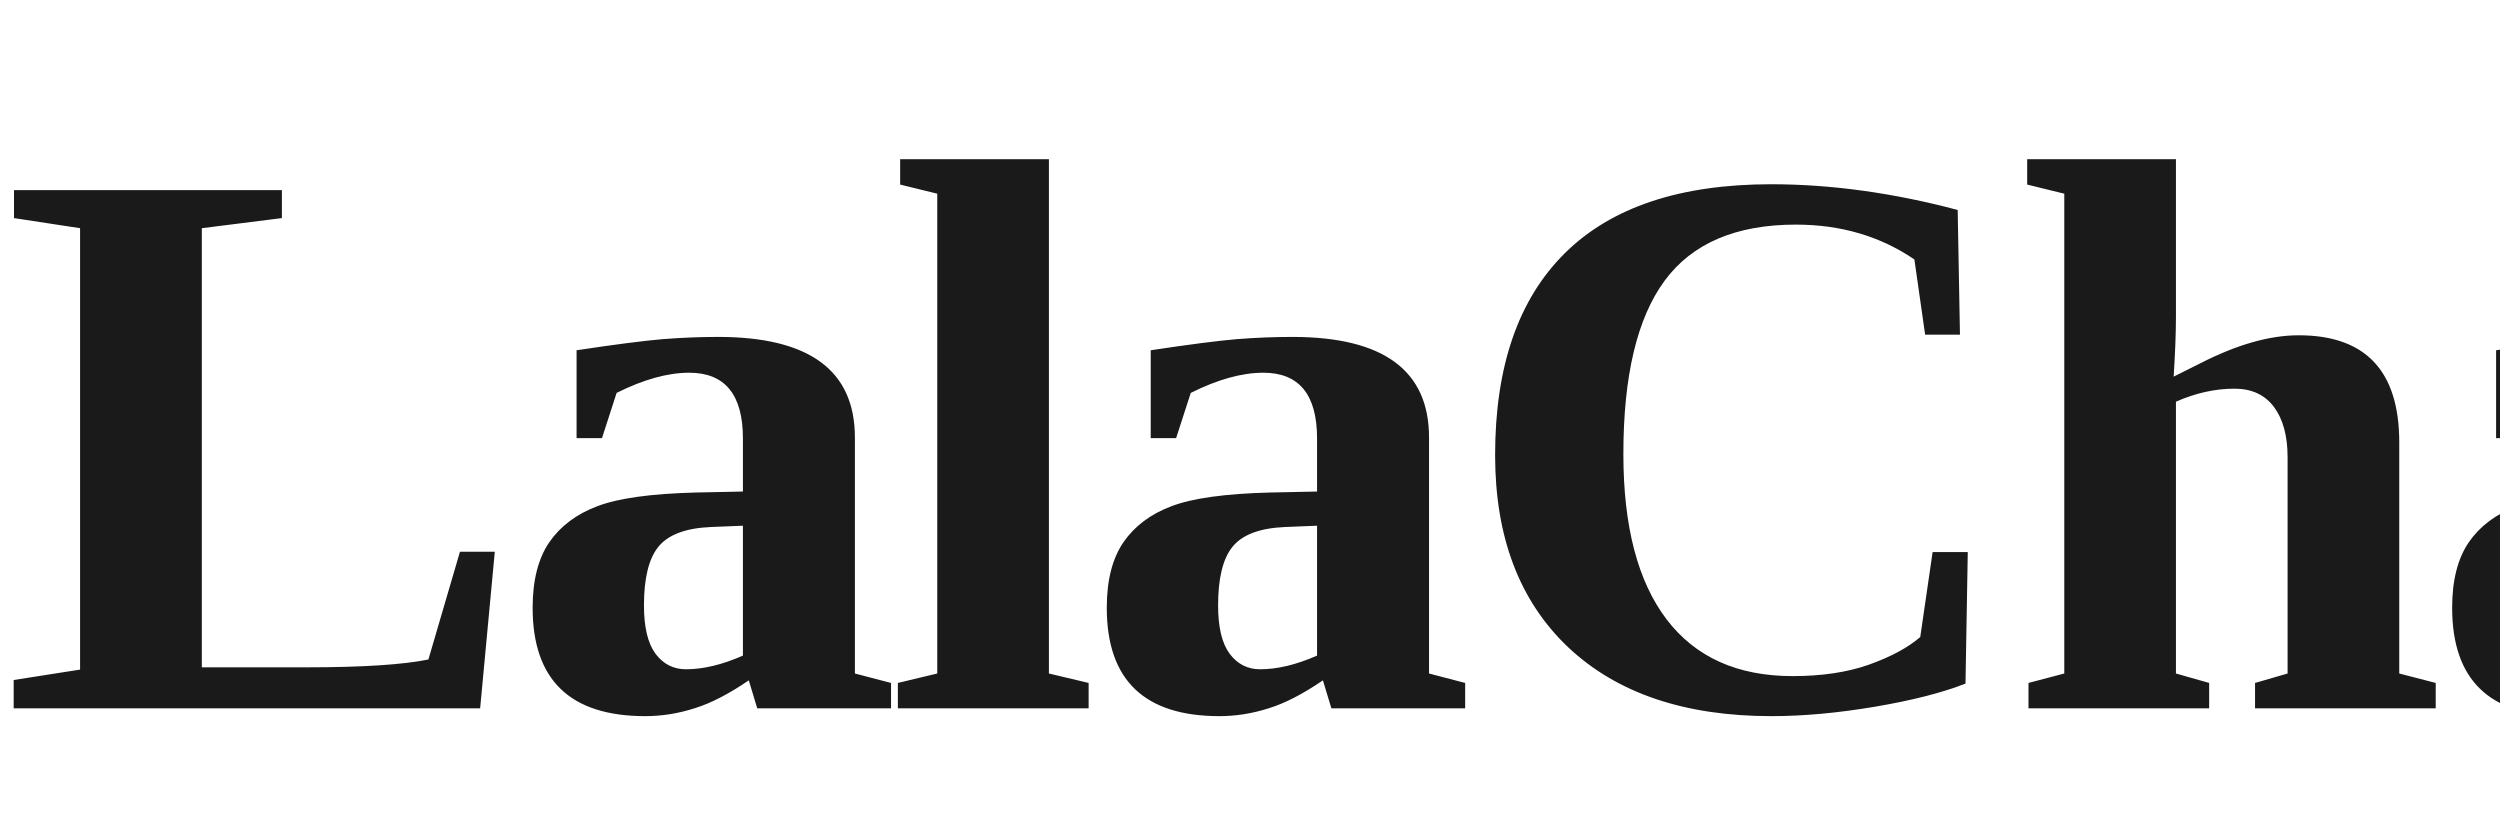
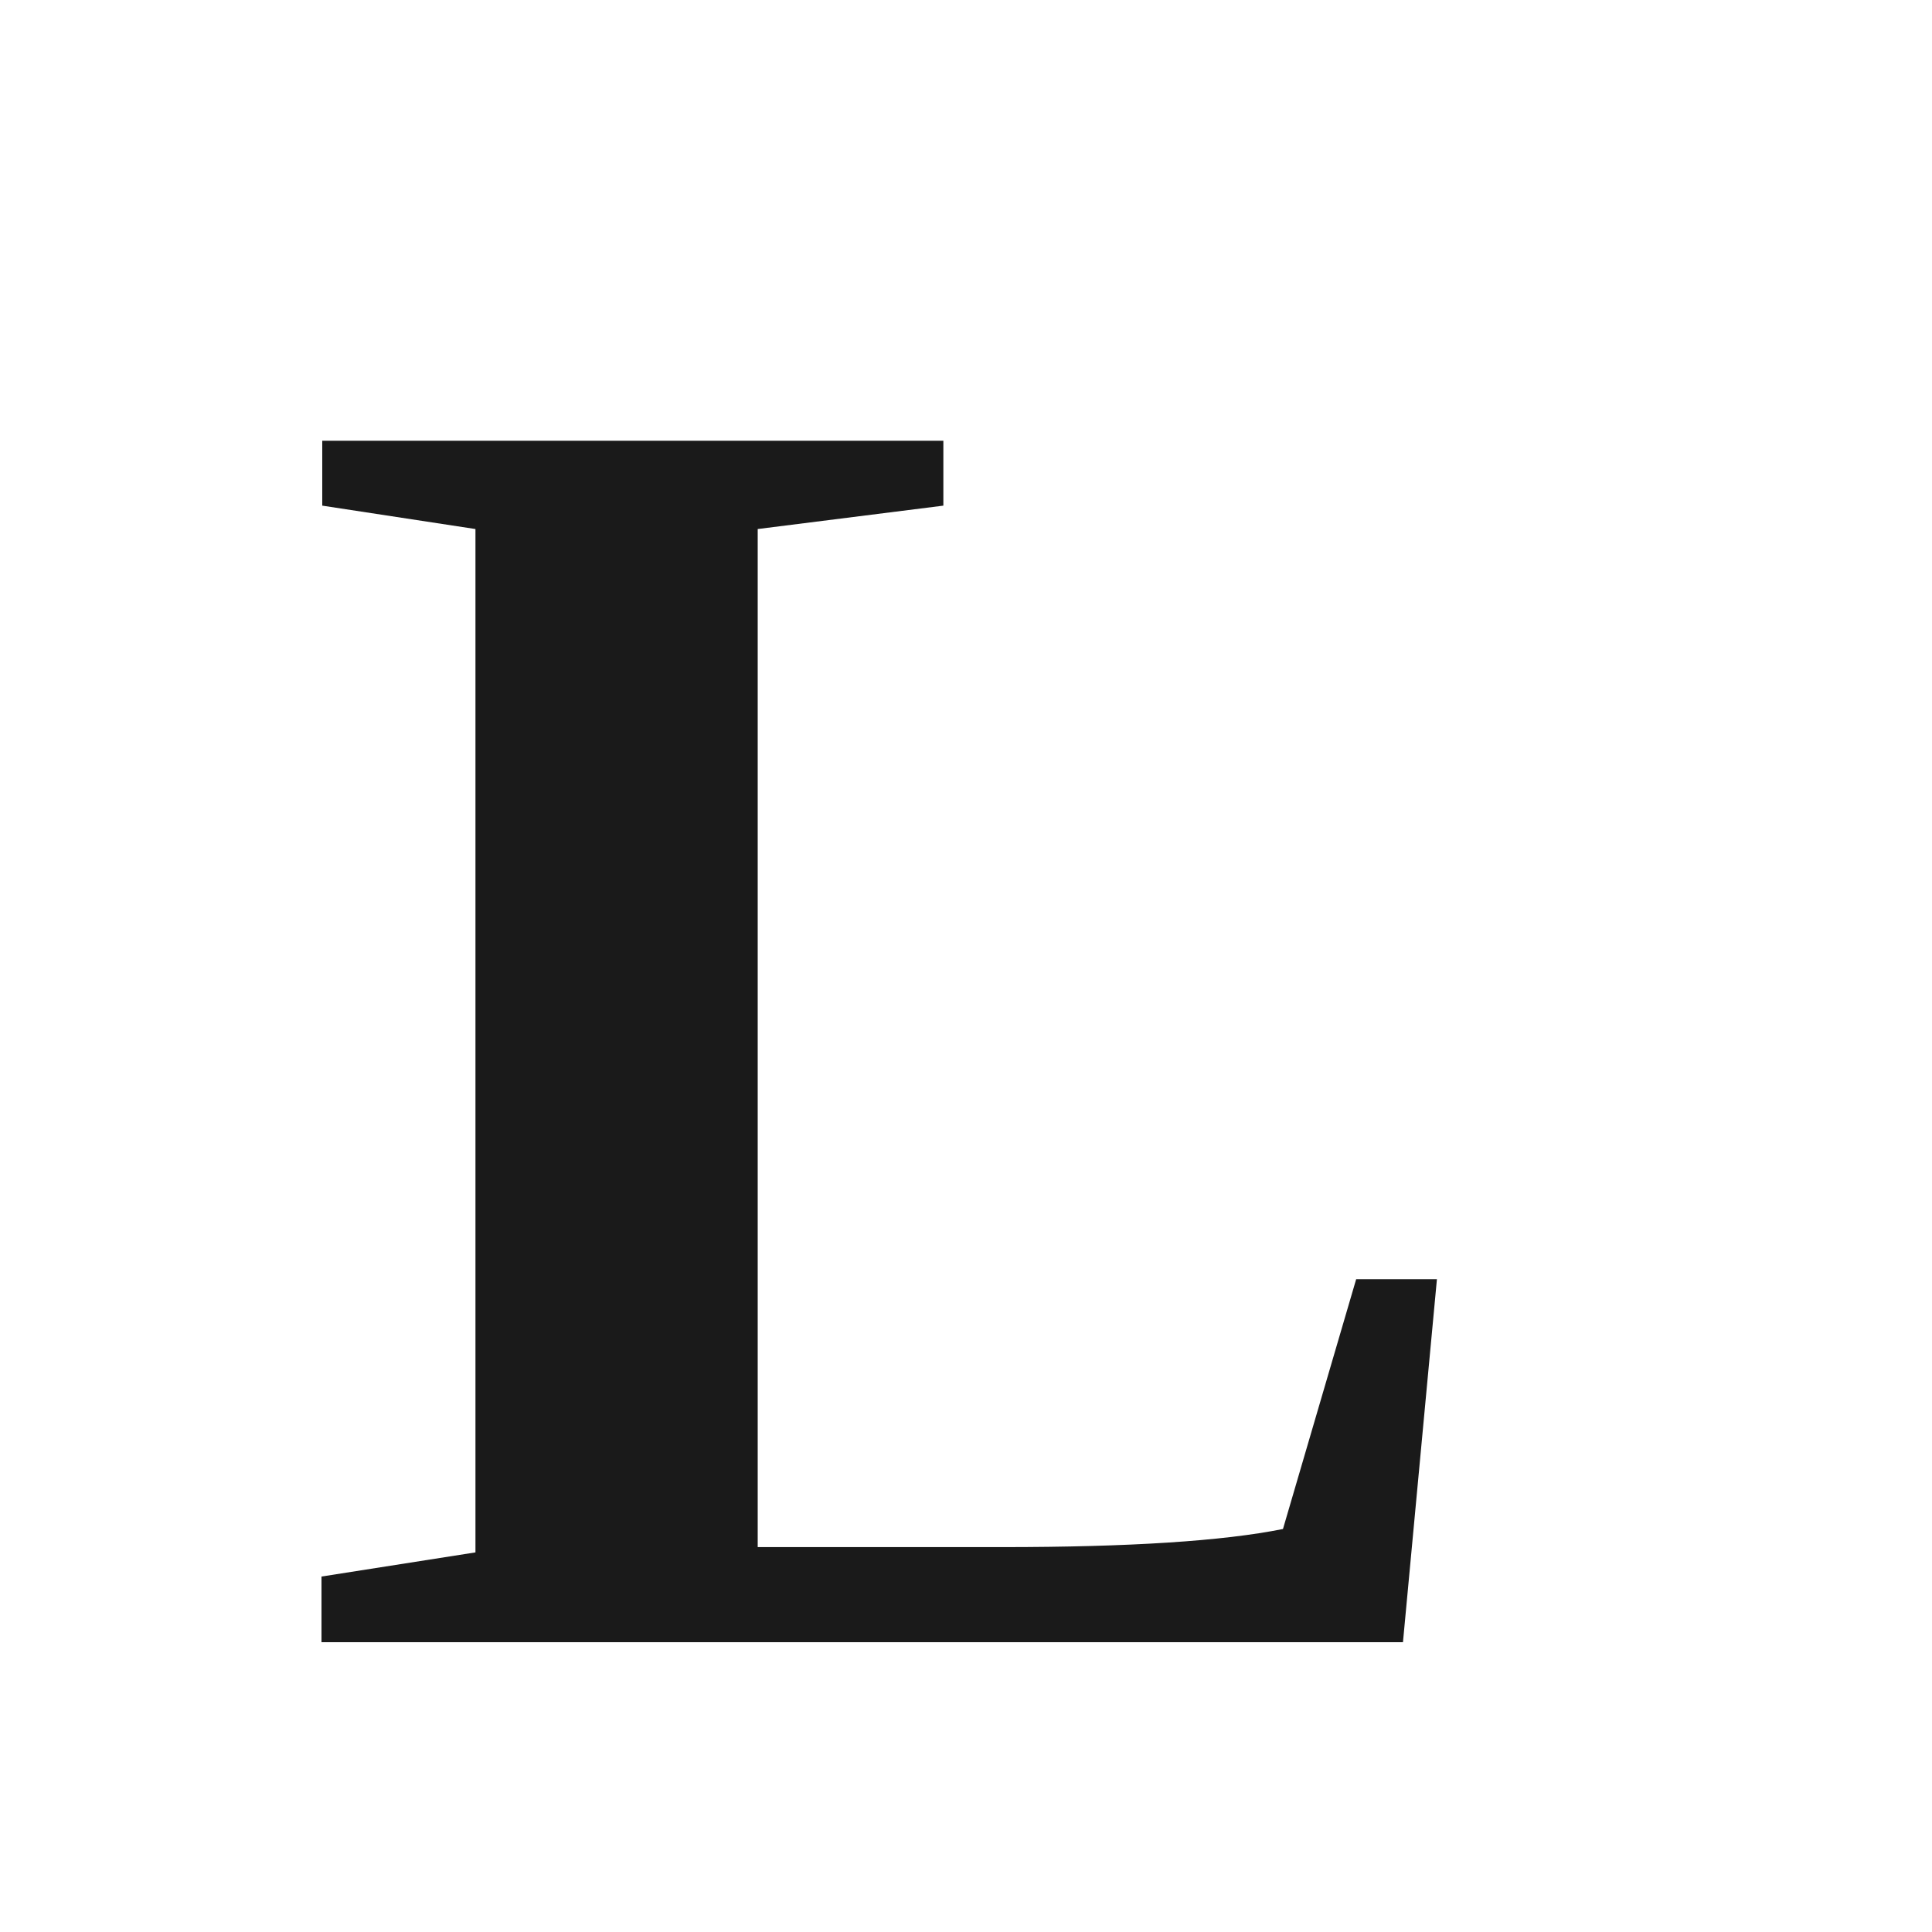
- <svg xmlns="http://www.w3.org/2000/svg" viewBox="0 0 120 40" width="120" height="40">
-   <text x="0" y="34" font-family="'Georgia', 'Times New Roman', serif" font-size="38" font-weight="bold" fill="#1a1a1a" letter-spacing="-1">LalaChain</text>
+ <svg xmlns="http://www.w3.org/2000/svg" viewBox="0 0 40 40" width="40" height="40">
+   <text x="6" y="34" font-family="'Georgia', 'Times New Roman', serif" font-size="38" font-weight="bold" fill="#1a1a1a" letter-spacing="-1">L</text>
</svg>
